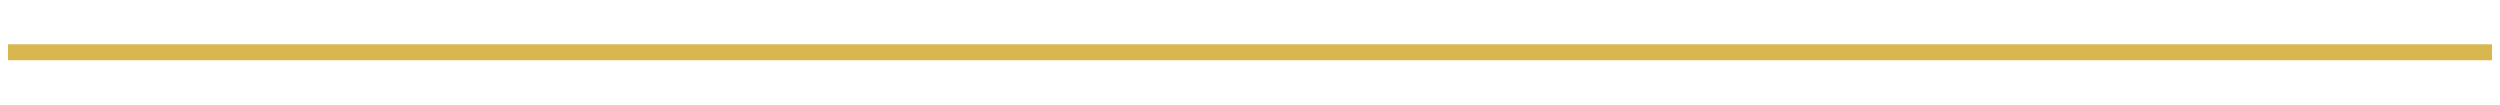
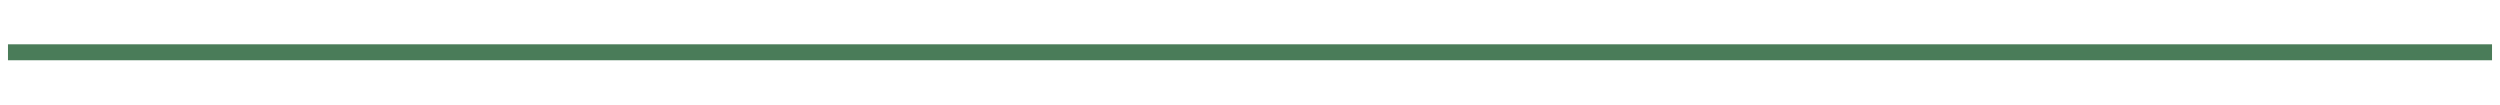
<svg xmlns="http://www.w3.org/2000/svg" viewBox="0 0 1253.369 52.421">
  <defs>
-     <style>.a{fill:none;stroke:#d8b74e;stroke-miterlimit:10;stroke-width:8px;}</style>
+     <style>.a{fill:none;stroke:#4A7C59;stroke-miterlimit:10;stroke-width:8px;}</style>
  </defs>
  <line class="a" x1="4" y1="26.211" x2="1249.369" y2="26.211" />
</svg>
